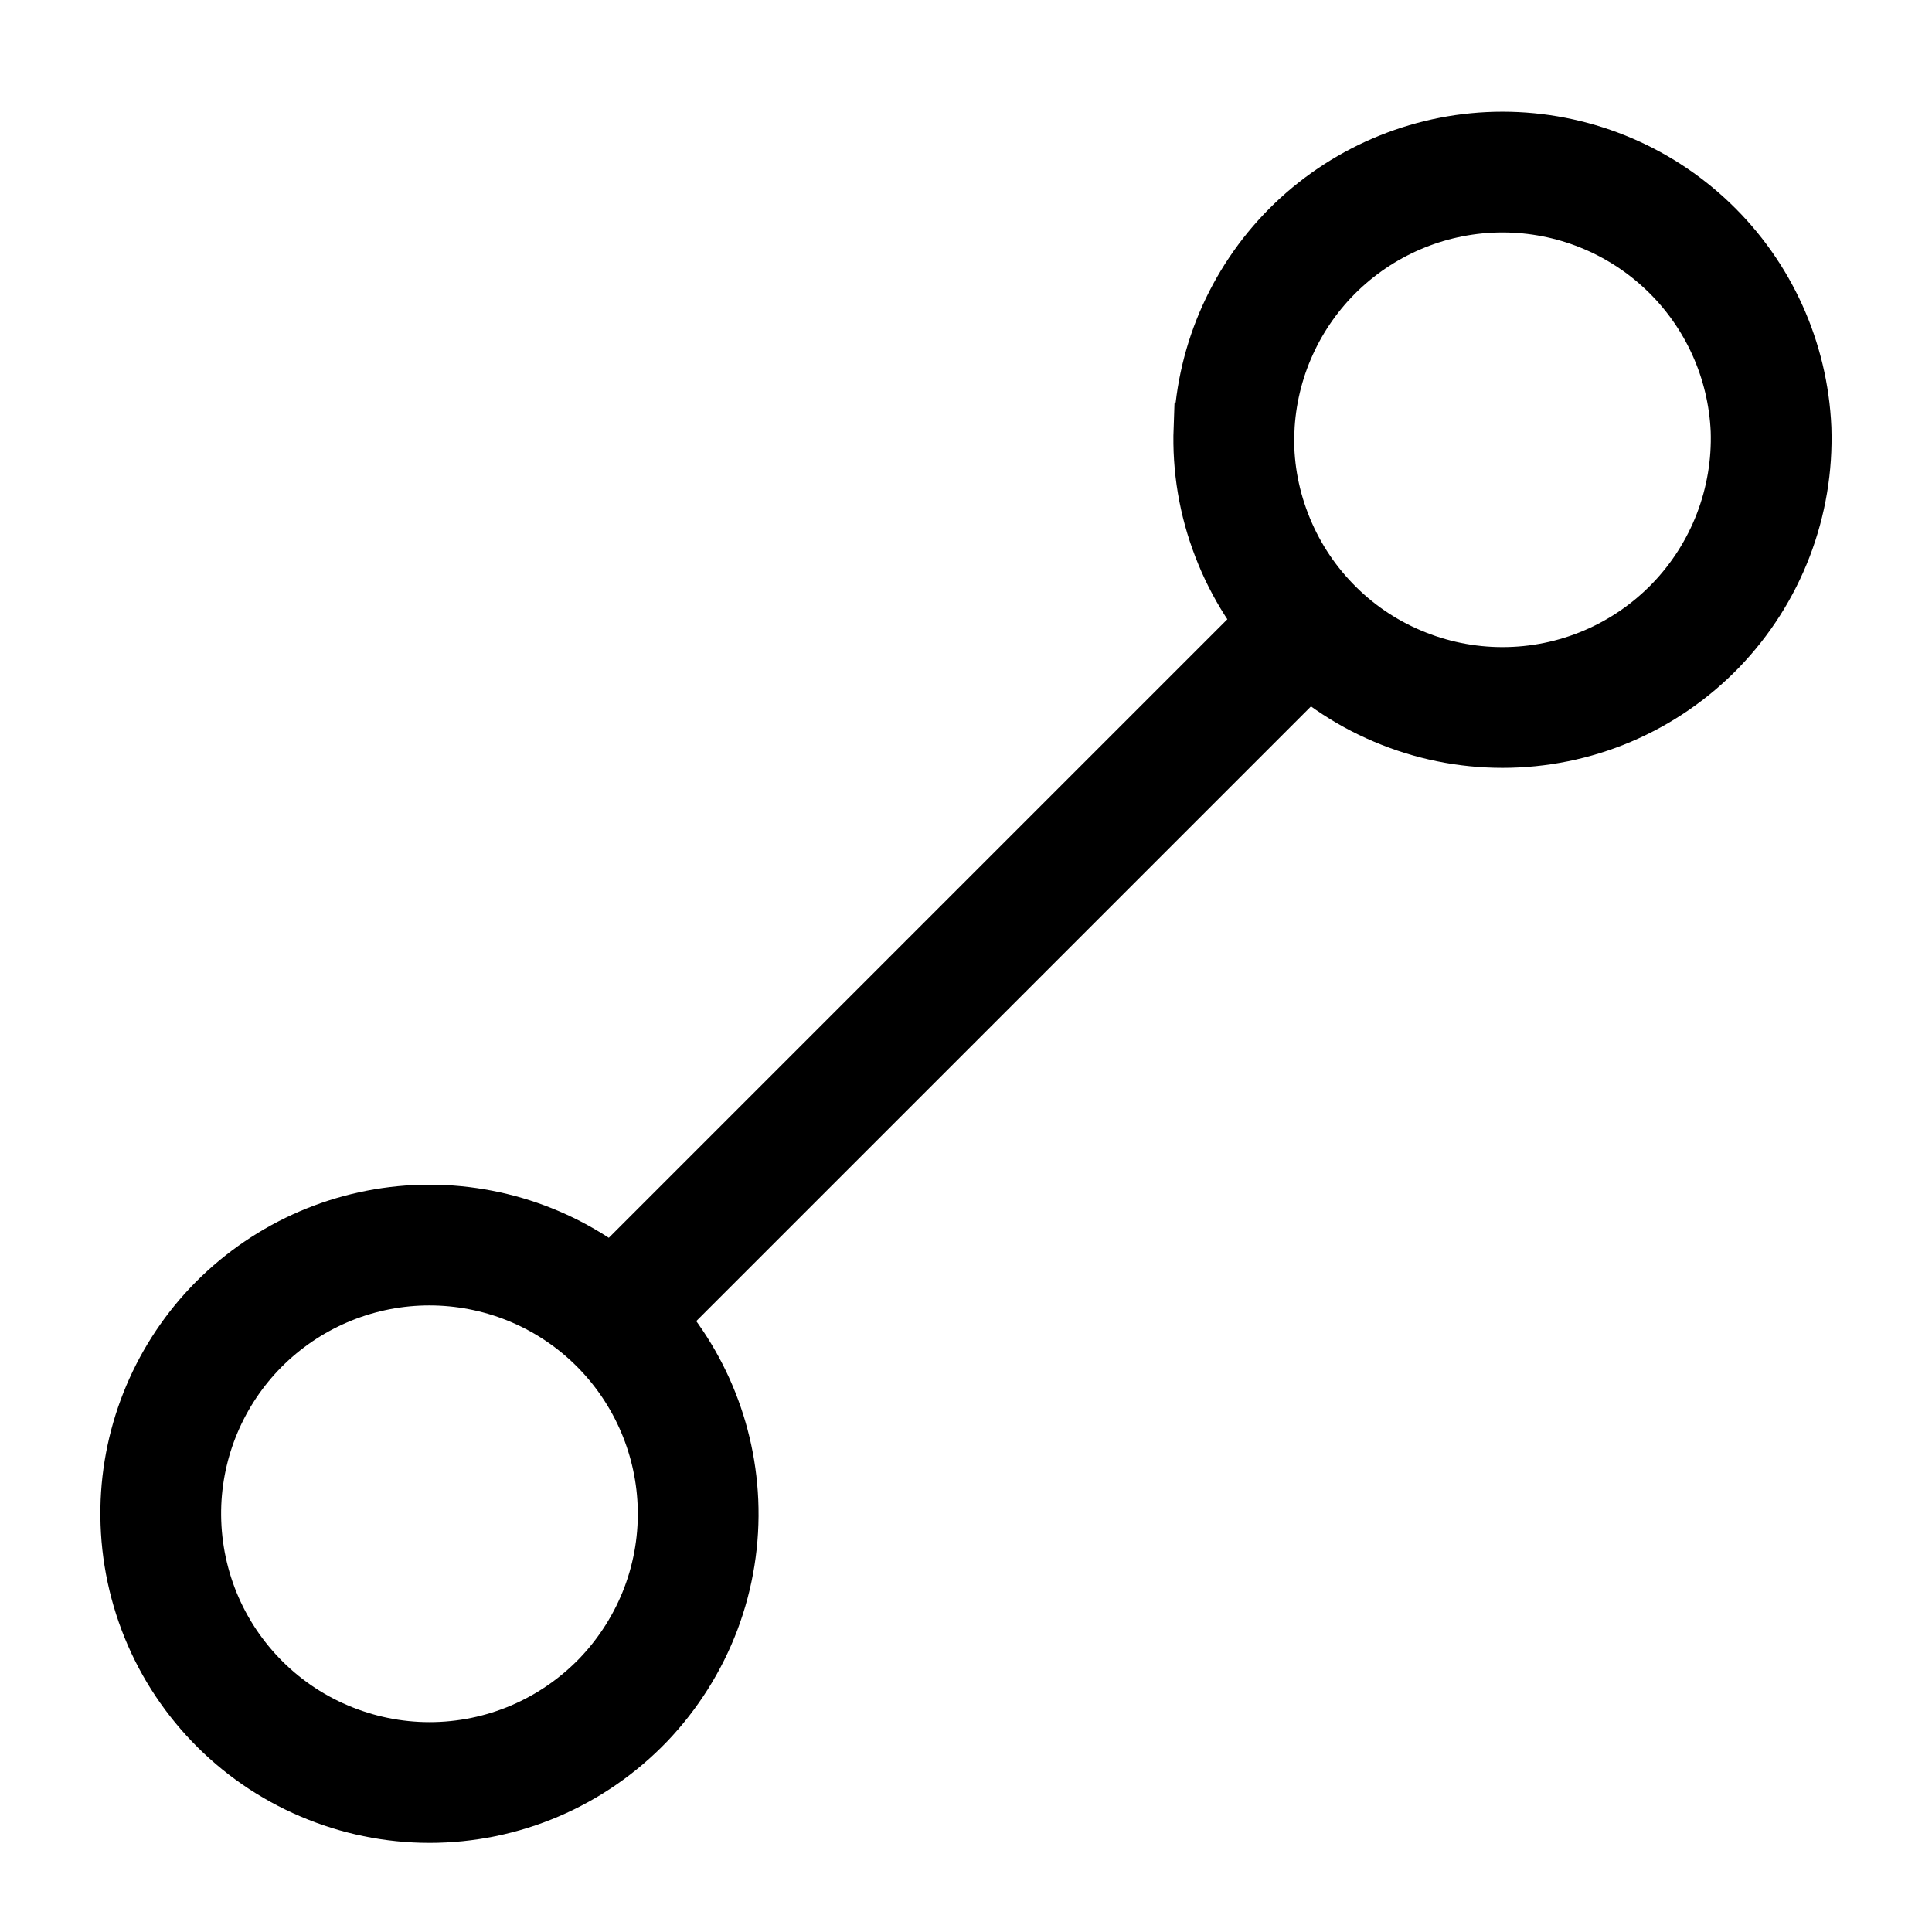
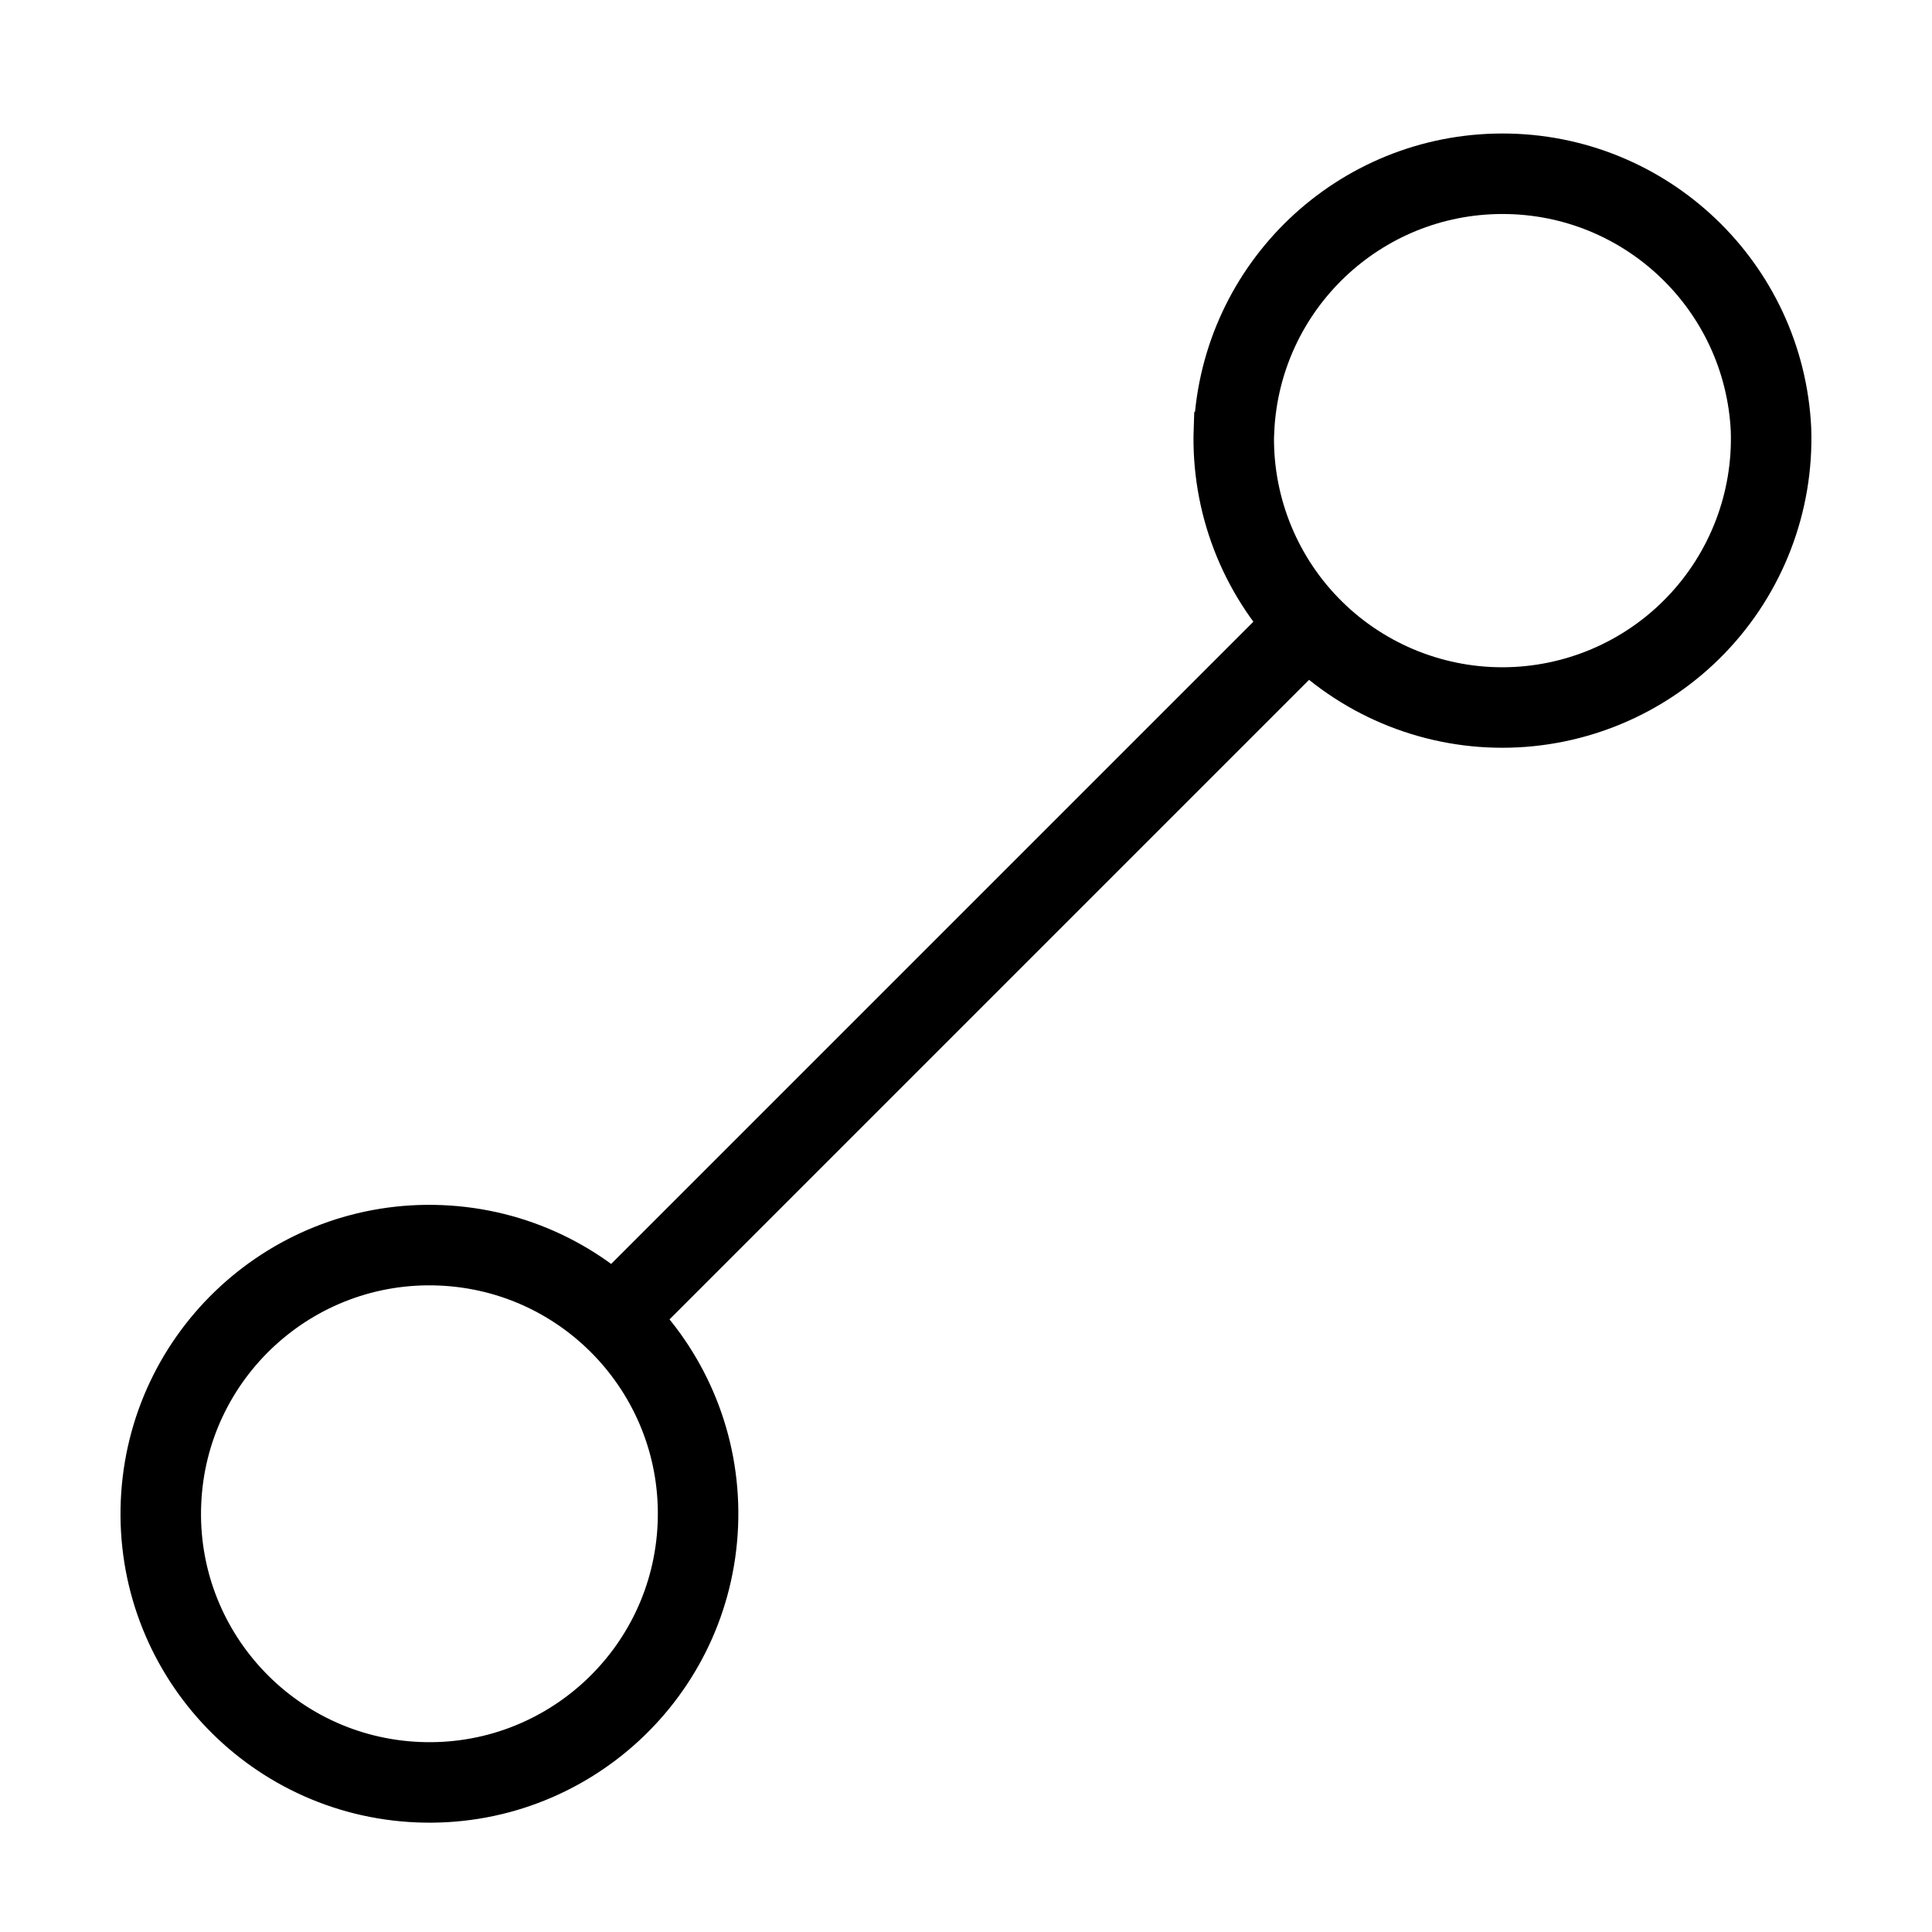
- <svg xmlns="http://www.w3.org/2000/svg" width="16" height="16" viewBox="0 0 16 16" fill="none">
-   <path d="M5.131 10.869L10.869 5.131M10.219 3.557C10.208 3.856 10.258 4.153 10.366 4.432C10.473 4.711 10.635 4.965 10.843 5.18C11.05 5.395 11.299 5.566 11.574 5.682C11.849 5.799 12.145 5.859 12.443 5.859C12.742 5.859 13.038 5.799 13.313 5.682C13.588 5.565 13.836 5.394 14.044 5.179C14.251 4.964 14.413 4.71 14.52 4.431C14.627 4.152 14.677 3.855 14.667 3.556C14.642 2.983 14.398 2.441 13.983 2.044C13.569 1.647 13.017 1.425 12.443 1.425C11.87 1.425 11.318 1.647 10.903 2.044C10.489 2.441 10.244 2.983 10.22 3.556L10.219 3.557ZM1.333 12.443C1.321 12.743 1.369 13.042 1.475 13.323C1.581 13.604 1.743 13.86 1.951 14.077C2.158 14.293 2.408 14.466 2.684 14.583C2.96 14.701 3.257 14.762 3.557 14.762C3.858 14.762 4.155 14.701 4.431 14.583C4.707 14.465 4.956 14.292 5.164 14.076C5.371 13.859 5.533 13.602 5.639 13.322C5.745 13.041 5.793 12.741 5.78 12.441C5.755 11.868 5.51 11.326 5.096 10.929C4.682 10.532 4.13 10.311 3.556 10.311C2.982 10.311 2.431 10.533 2.016 10.93C1.602 11.327 1.357 11.869 1.333 12.443Z" stroke="currentColor" stroke-width="1" stroke-linejoin="miter" />
+ <svg xmlns="http://www.w3.org/2000/svg" width="24" height="24" fill="none" viewBox="0 0 24 24" stroke="currentColor" stroke-width="1">
+   <path d="m7.696 16.304 8.608-8.608m-.976-2.36a3.336 3.336 0 0 0 3.337 3.453A3.34 3.34 0 0 0 22 5.334a3.339 3.339 0 0 0-6.67 0zM2 18.664a3.337 3.337 0 1 0 6.669.281A3.337 3.337 0 0 0 2 18.664Z" />
</svg>
